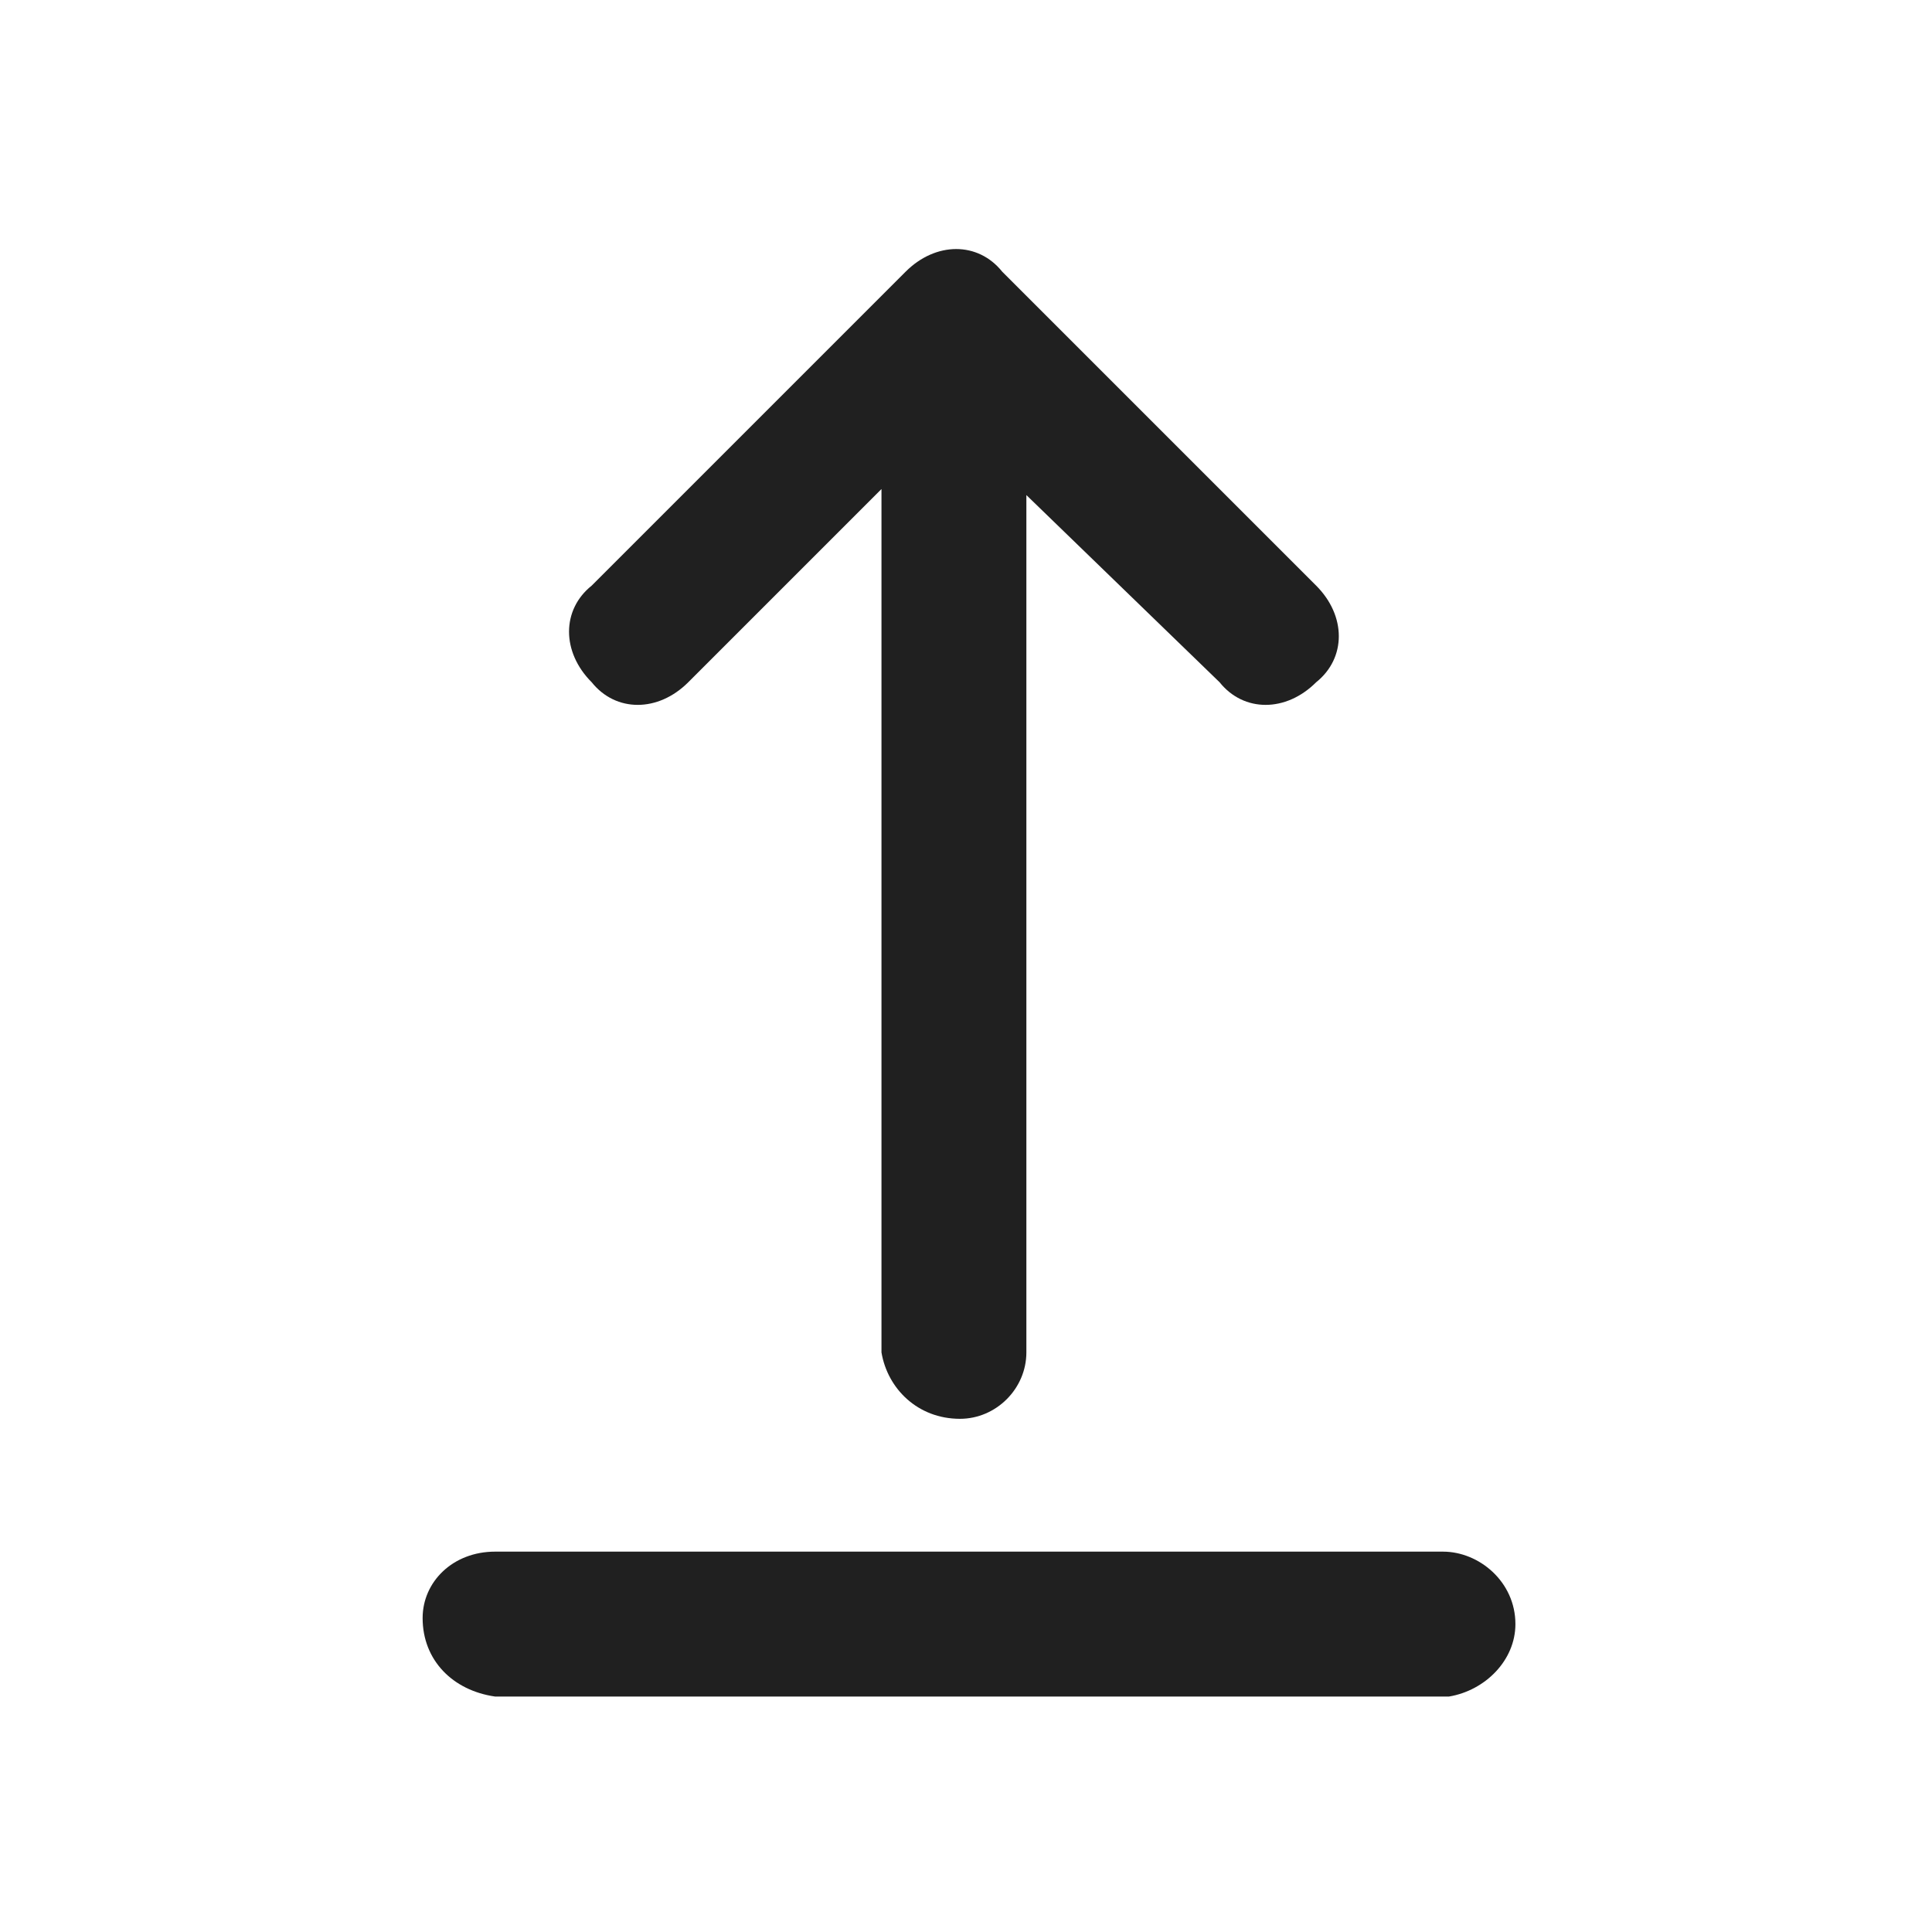
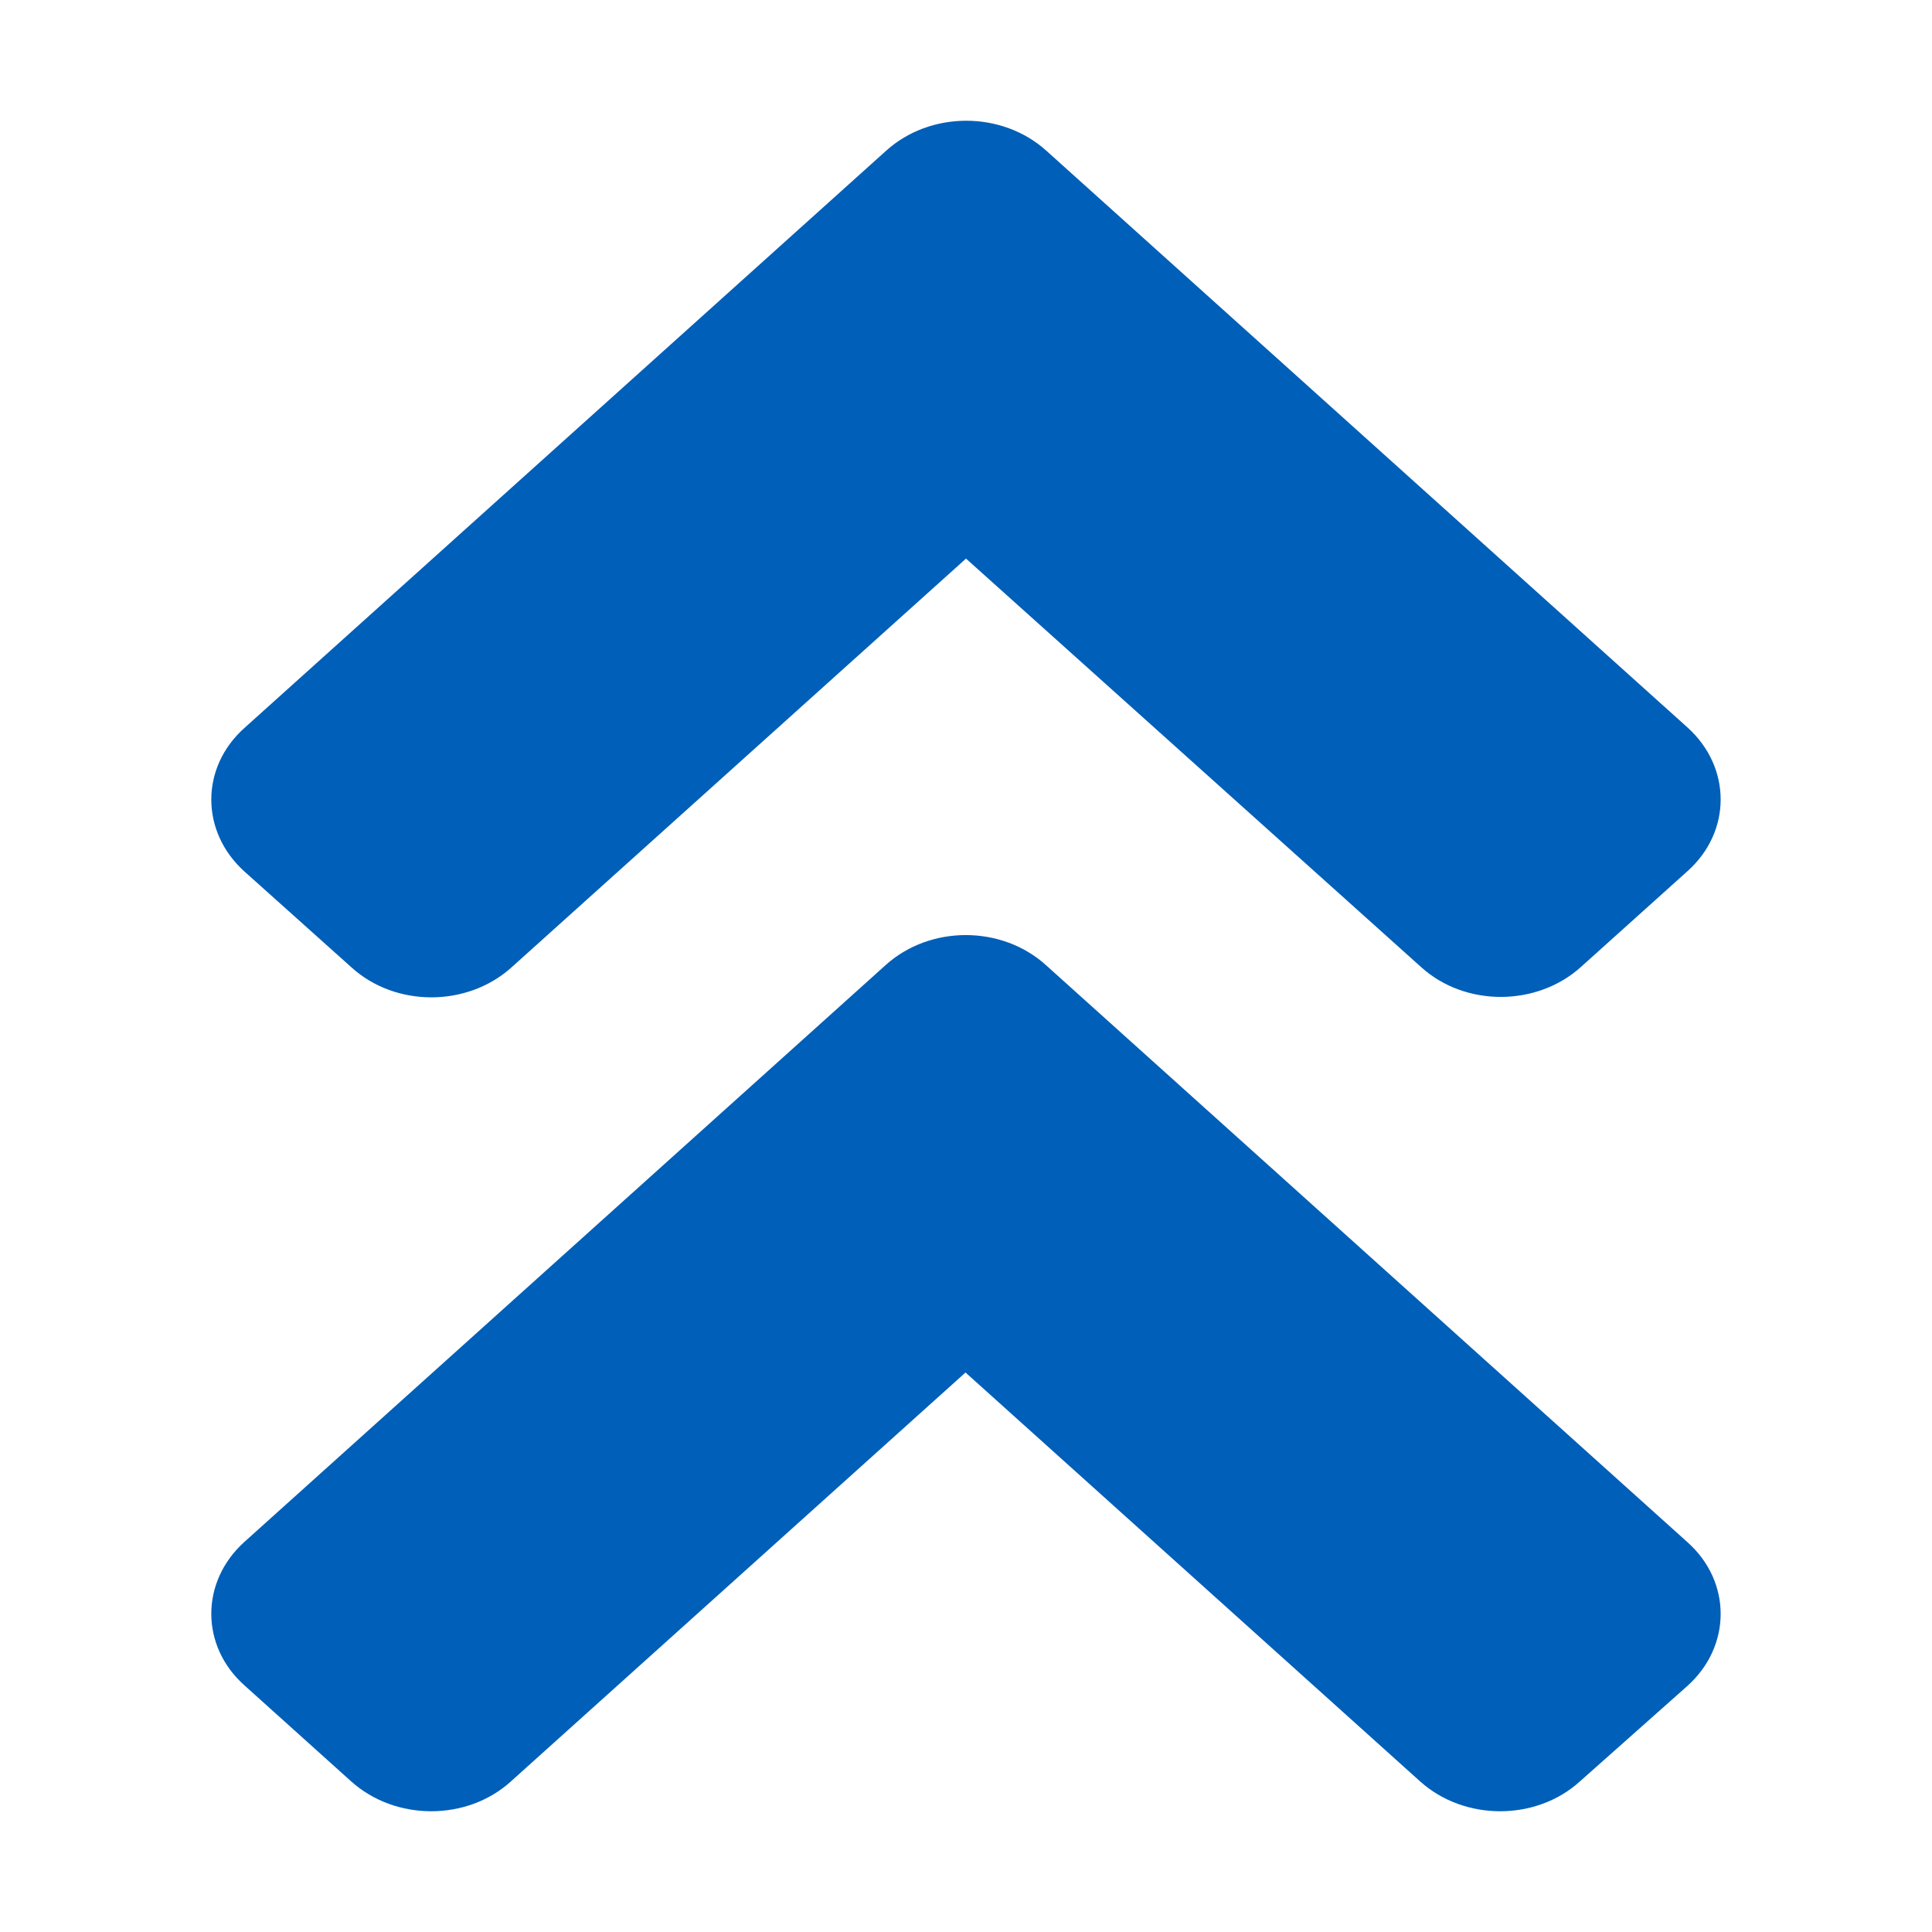
- <svg xmlns="http://www.w3.org/2000/svg" version="1.1" id="Layer_1" x="0px" y="0px" viewBox="0 0 32 32" style="enable-background:new 0 0 32 32;" xml:space="preserve">
-   <style type="text/css">
- 	.st0{fill:#202020;}
- </style>
-   <path class="st0" d="M8.2,25.7h15.7c0.6,0,1.2,0.5,1.2,1.2c0,0.6-0.5,1.1-1.1,1.2l-0.1,0H8.2C7.5,28,7,27.5,7,26.8  C7,26.2,7.5,25.7,8.2,25.7L8.2,25.7h15.7H8.2z M15.9,23.5L15.9,23.5c-0.7,0-1.2-0.5-1.3-1.1l0-0.1V8.1l-3.2,3.2  c-0.5,0.5-1.2,0.5-1.6,0c-0.5-0.5-0.5-1.2,0-1.6L15,4.5c0.5-0.5,1.2-0.5,1.6,0l5.2,5.2c0.5,0.5,0.5,1.2,0,1.6  c-0.5,0.5-1.2,0.5-1.6,0L17,8.2v14.2C17,23,16.5,23.5,15.9,23.5L15.9,23.5L15.9,23.5z" />
+ <svg xmlns="http://www.w3.org/2000/svg" width="32" height="32" viewBox="0 0 32 32" fill="none">
+   <path d="M14.672 15.982L4.051 25.536C3.316 26.196 3.316 27.264 4.051 27.917L5.816 29.505C6.55 30.165 7.737 30.165 8.463 29.505L15.992 22.733L23.521 29.505C24.255 30.165 25.442 30.165 26.169 29.505L27.949 27.924C28.683 27.264 28.683 26.196 27.949 25.543L17.328 15.989C16.594 15.322 15.406 15.322 14.672 15.982V15.982ZM17.328 2.494L27.949 12.048C28.683 12.709 28.683 13.776 27.949 14.43L26.184 16.017C25.45 16.677 24.263 16.677 23.537 16.017L16 9.252L8.471 16.024C7.737 16.684 6.55 16.684 5.823 16.024L4.051 14.437C3.316 13.776 3.316 12.709 4.051 12.055L14.672 2.501C15.406 1.834 16.594 1.834 17.328 2.494V2.494Z" fill="#005FB8" />
</svg>
